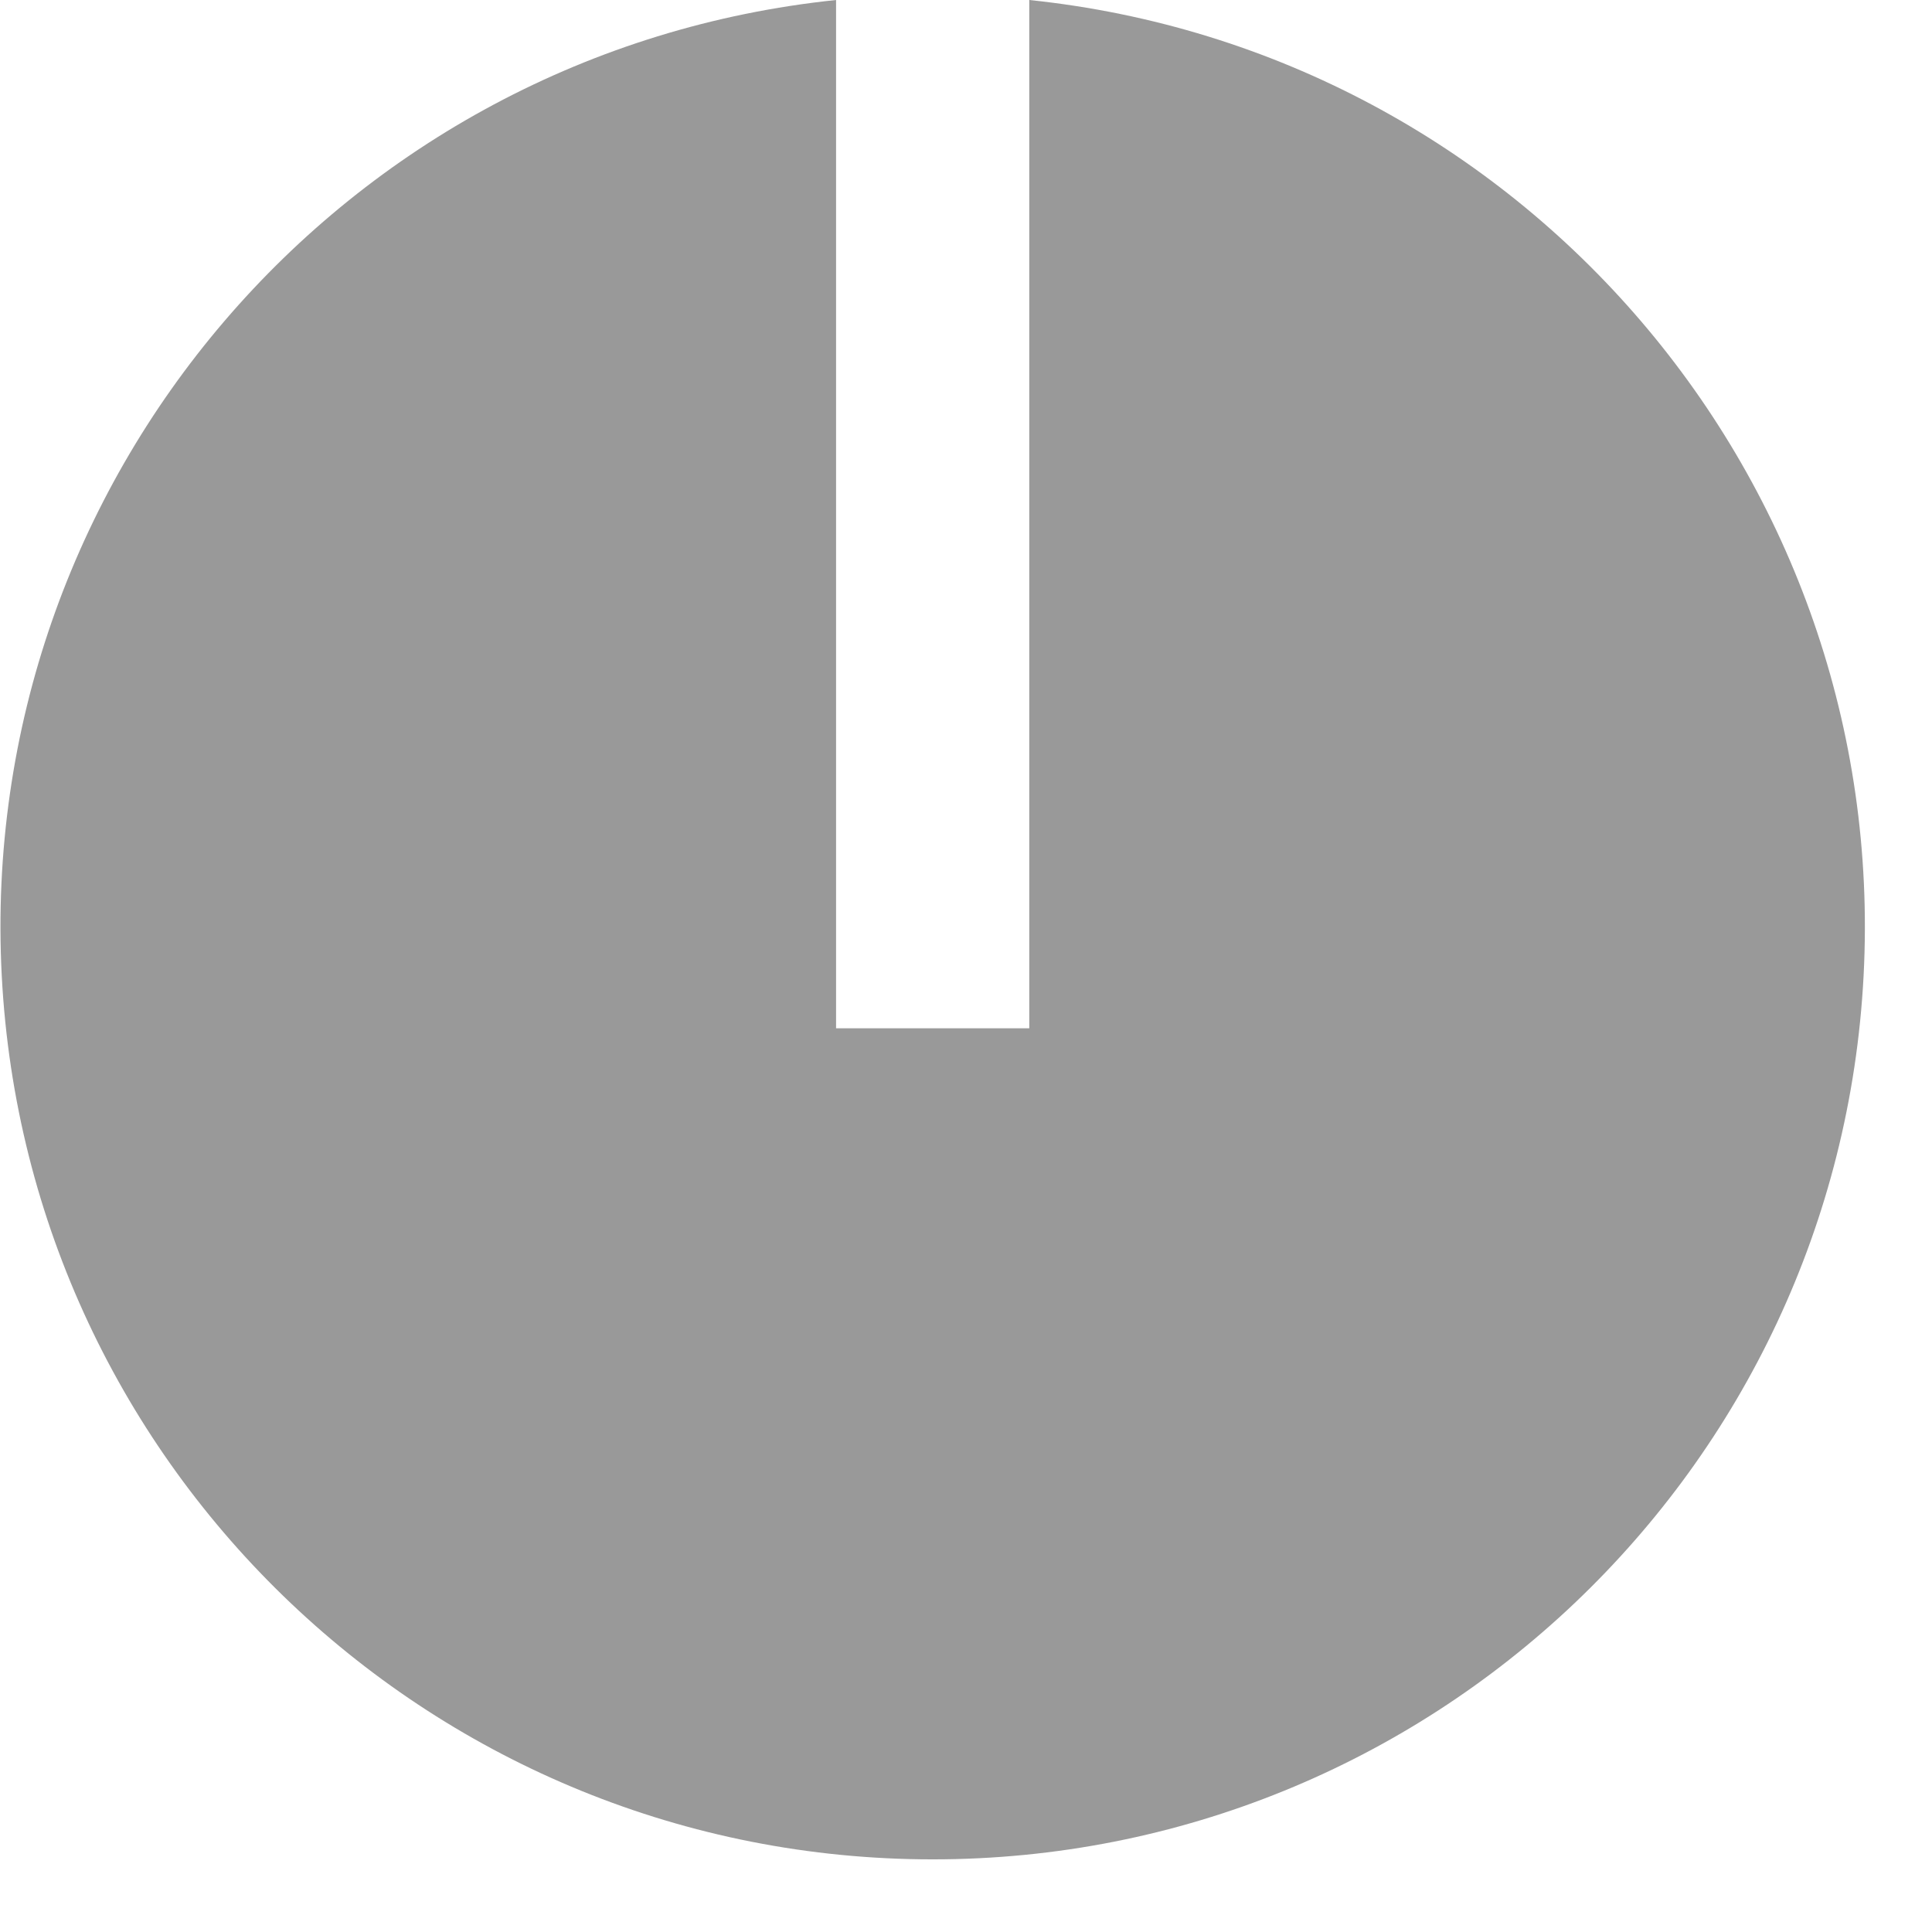
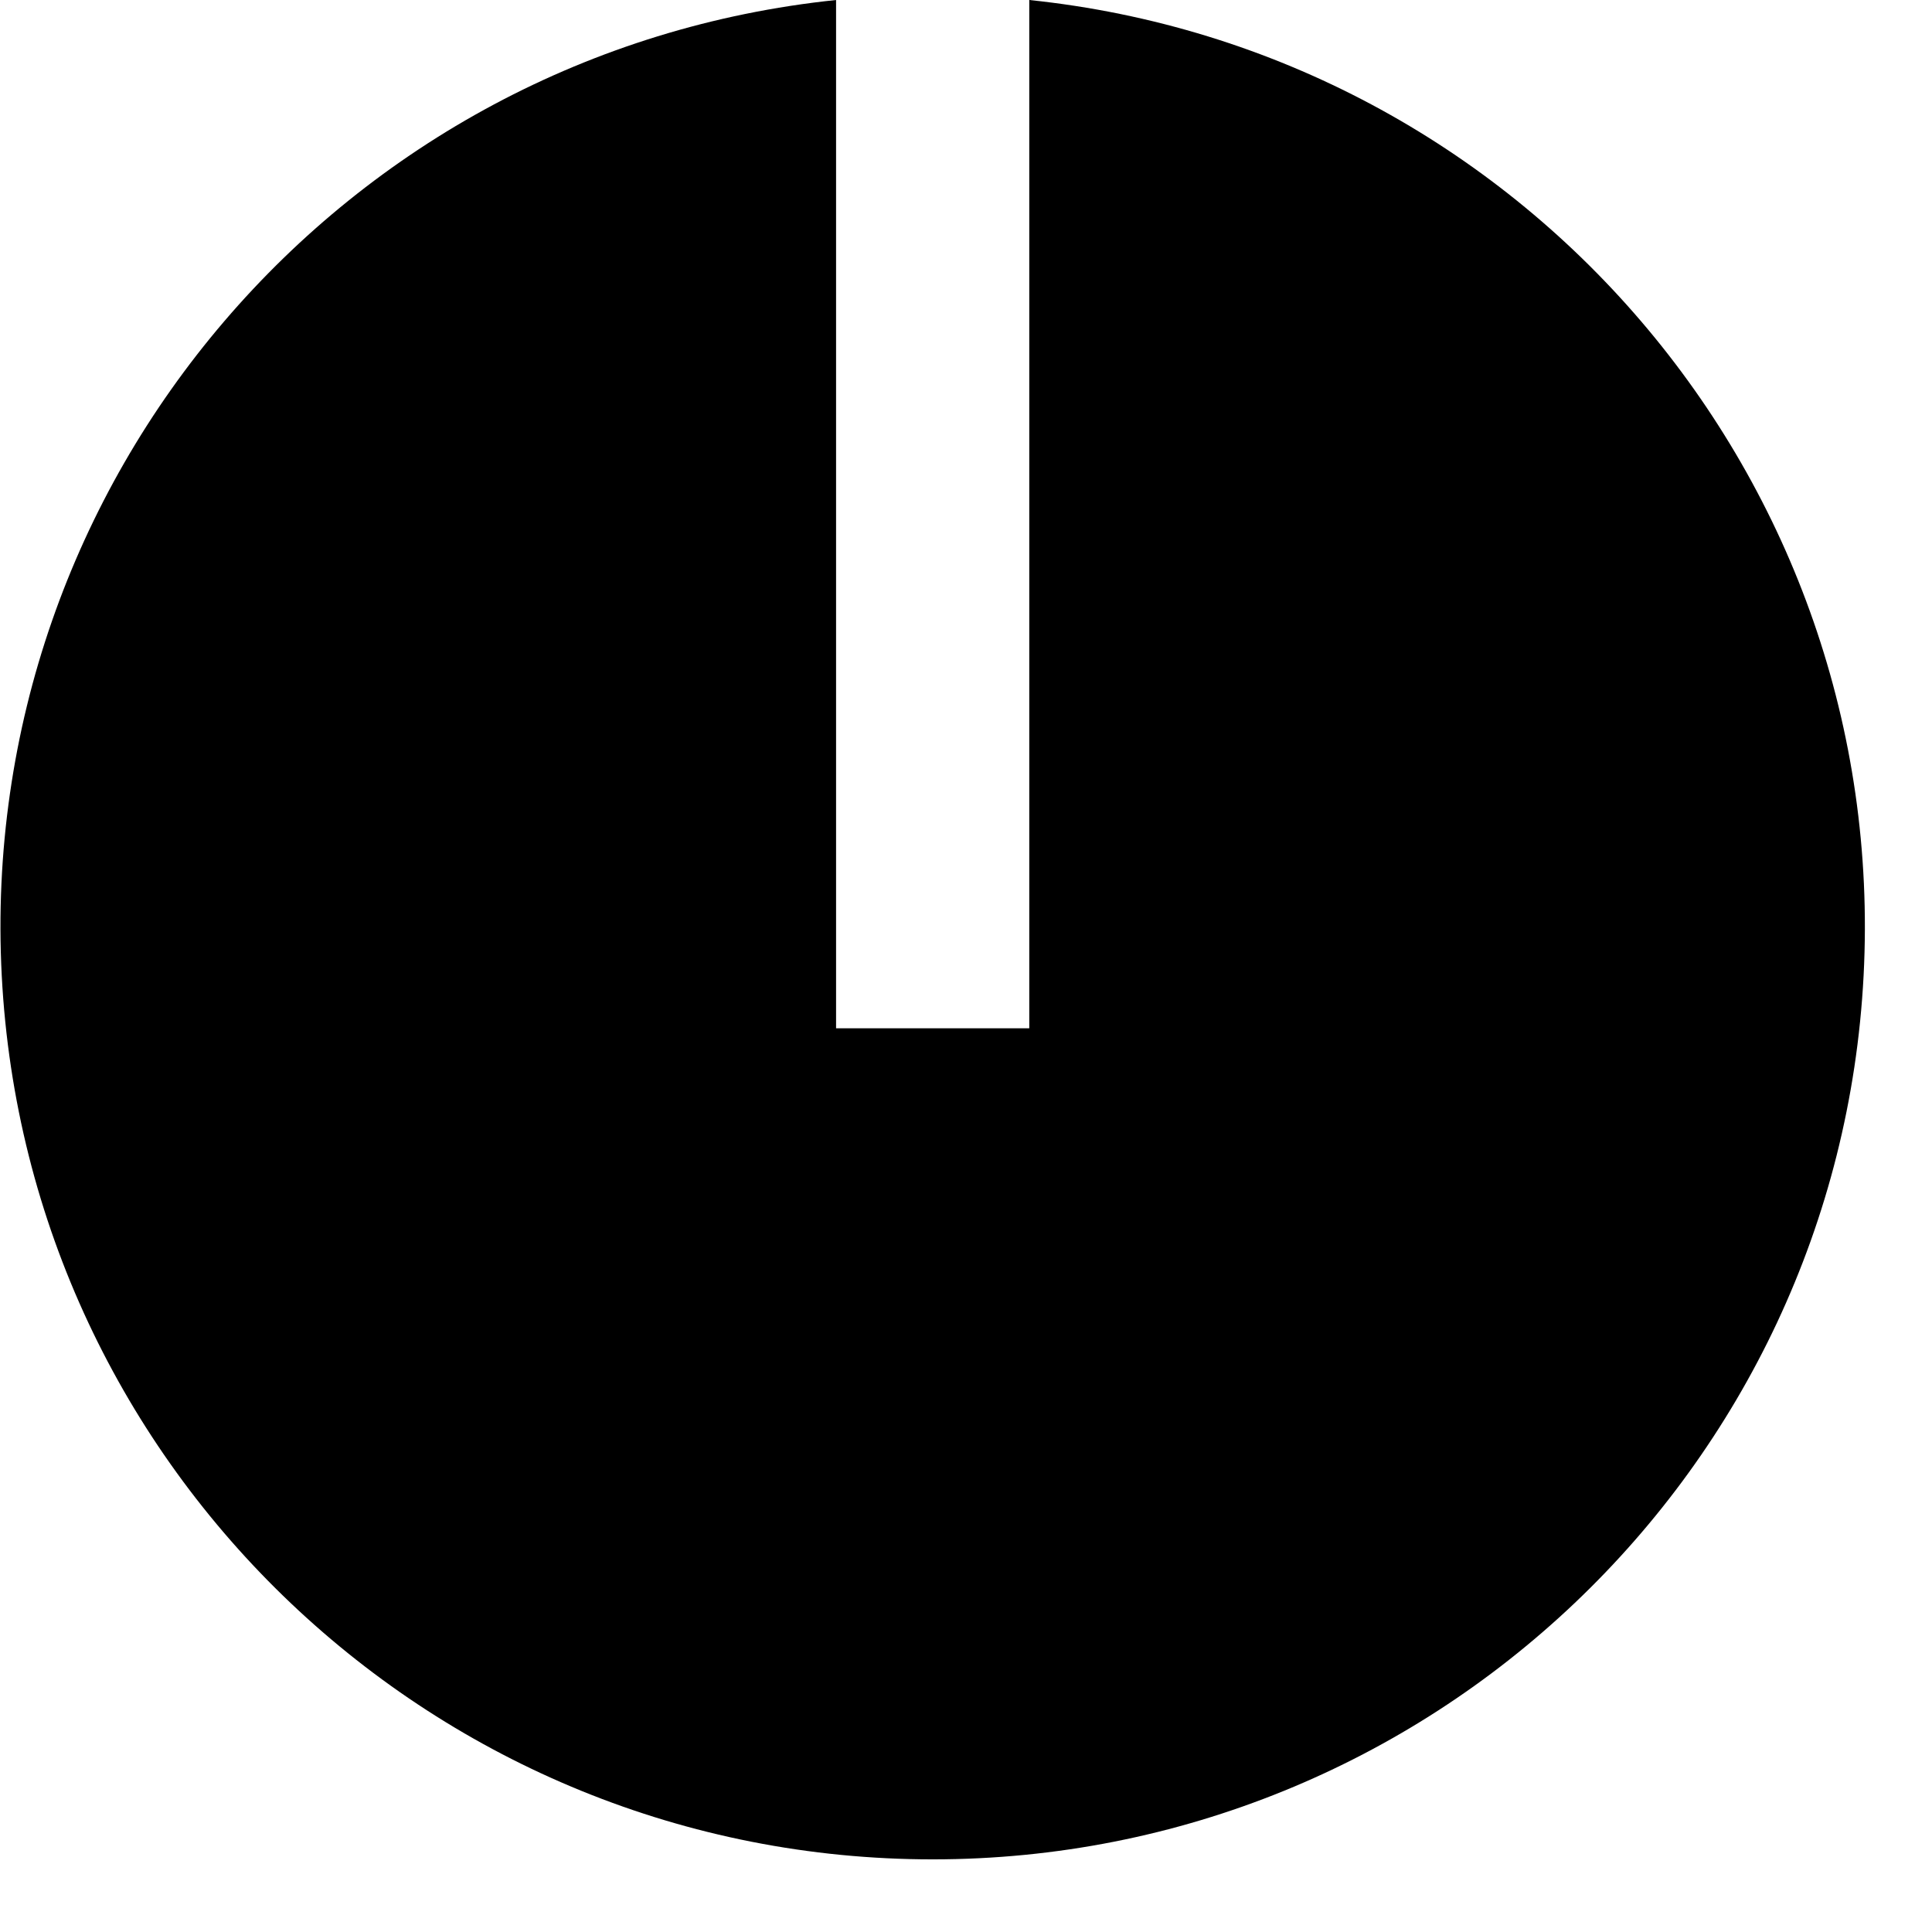
- <svg xmlns="http://www.w3.org/2000/svg" id="Layer_1" data-name="Layer 1" width="40" height="40" viewBox="0 0 40 40" fill="#999">
+ <svg xmlns="http://www.w3.org/2000/svg" id="Layer_1" data-name="Layer 1" width="40" height="40" viewBox="0 0 40 40">
  <path d="M127.82,318.56v21.29h-4V318.56a19.3,19.3,0,1,0,4,0Z" transform="translate(-106.51 -318.56)" />
</svg>
